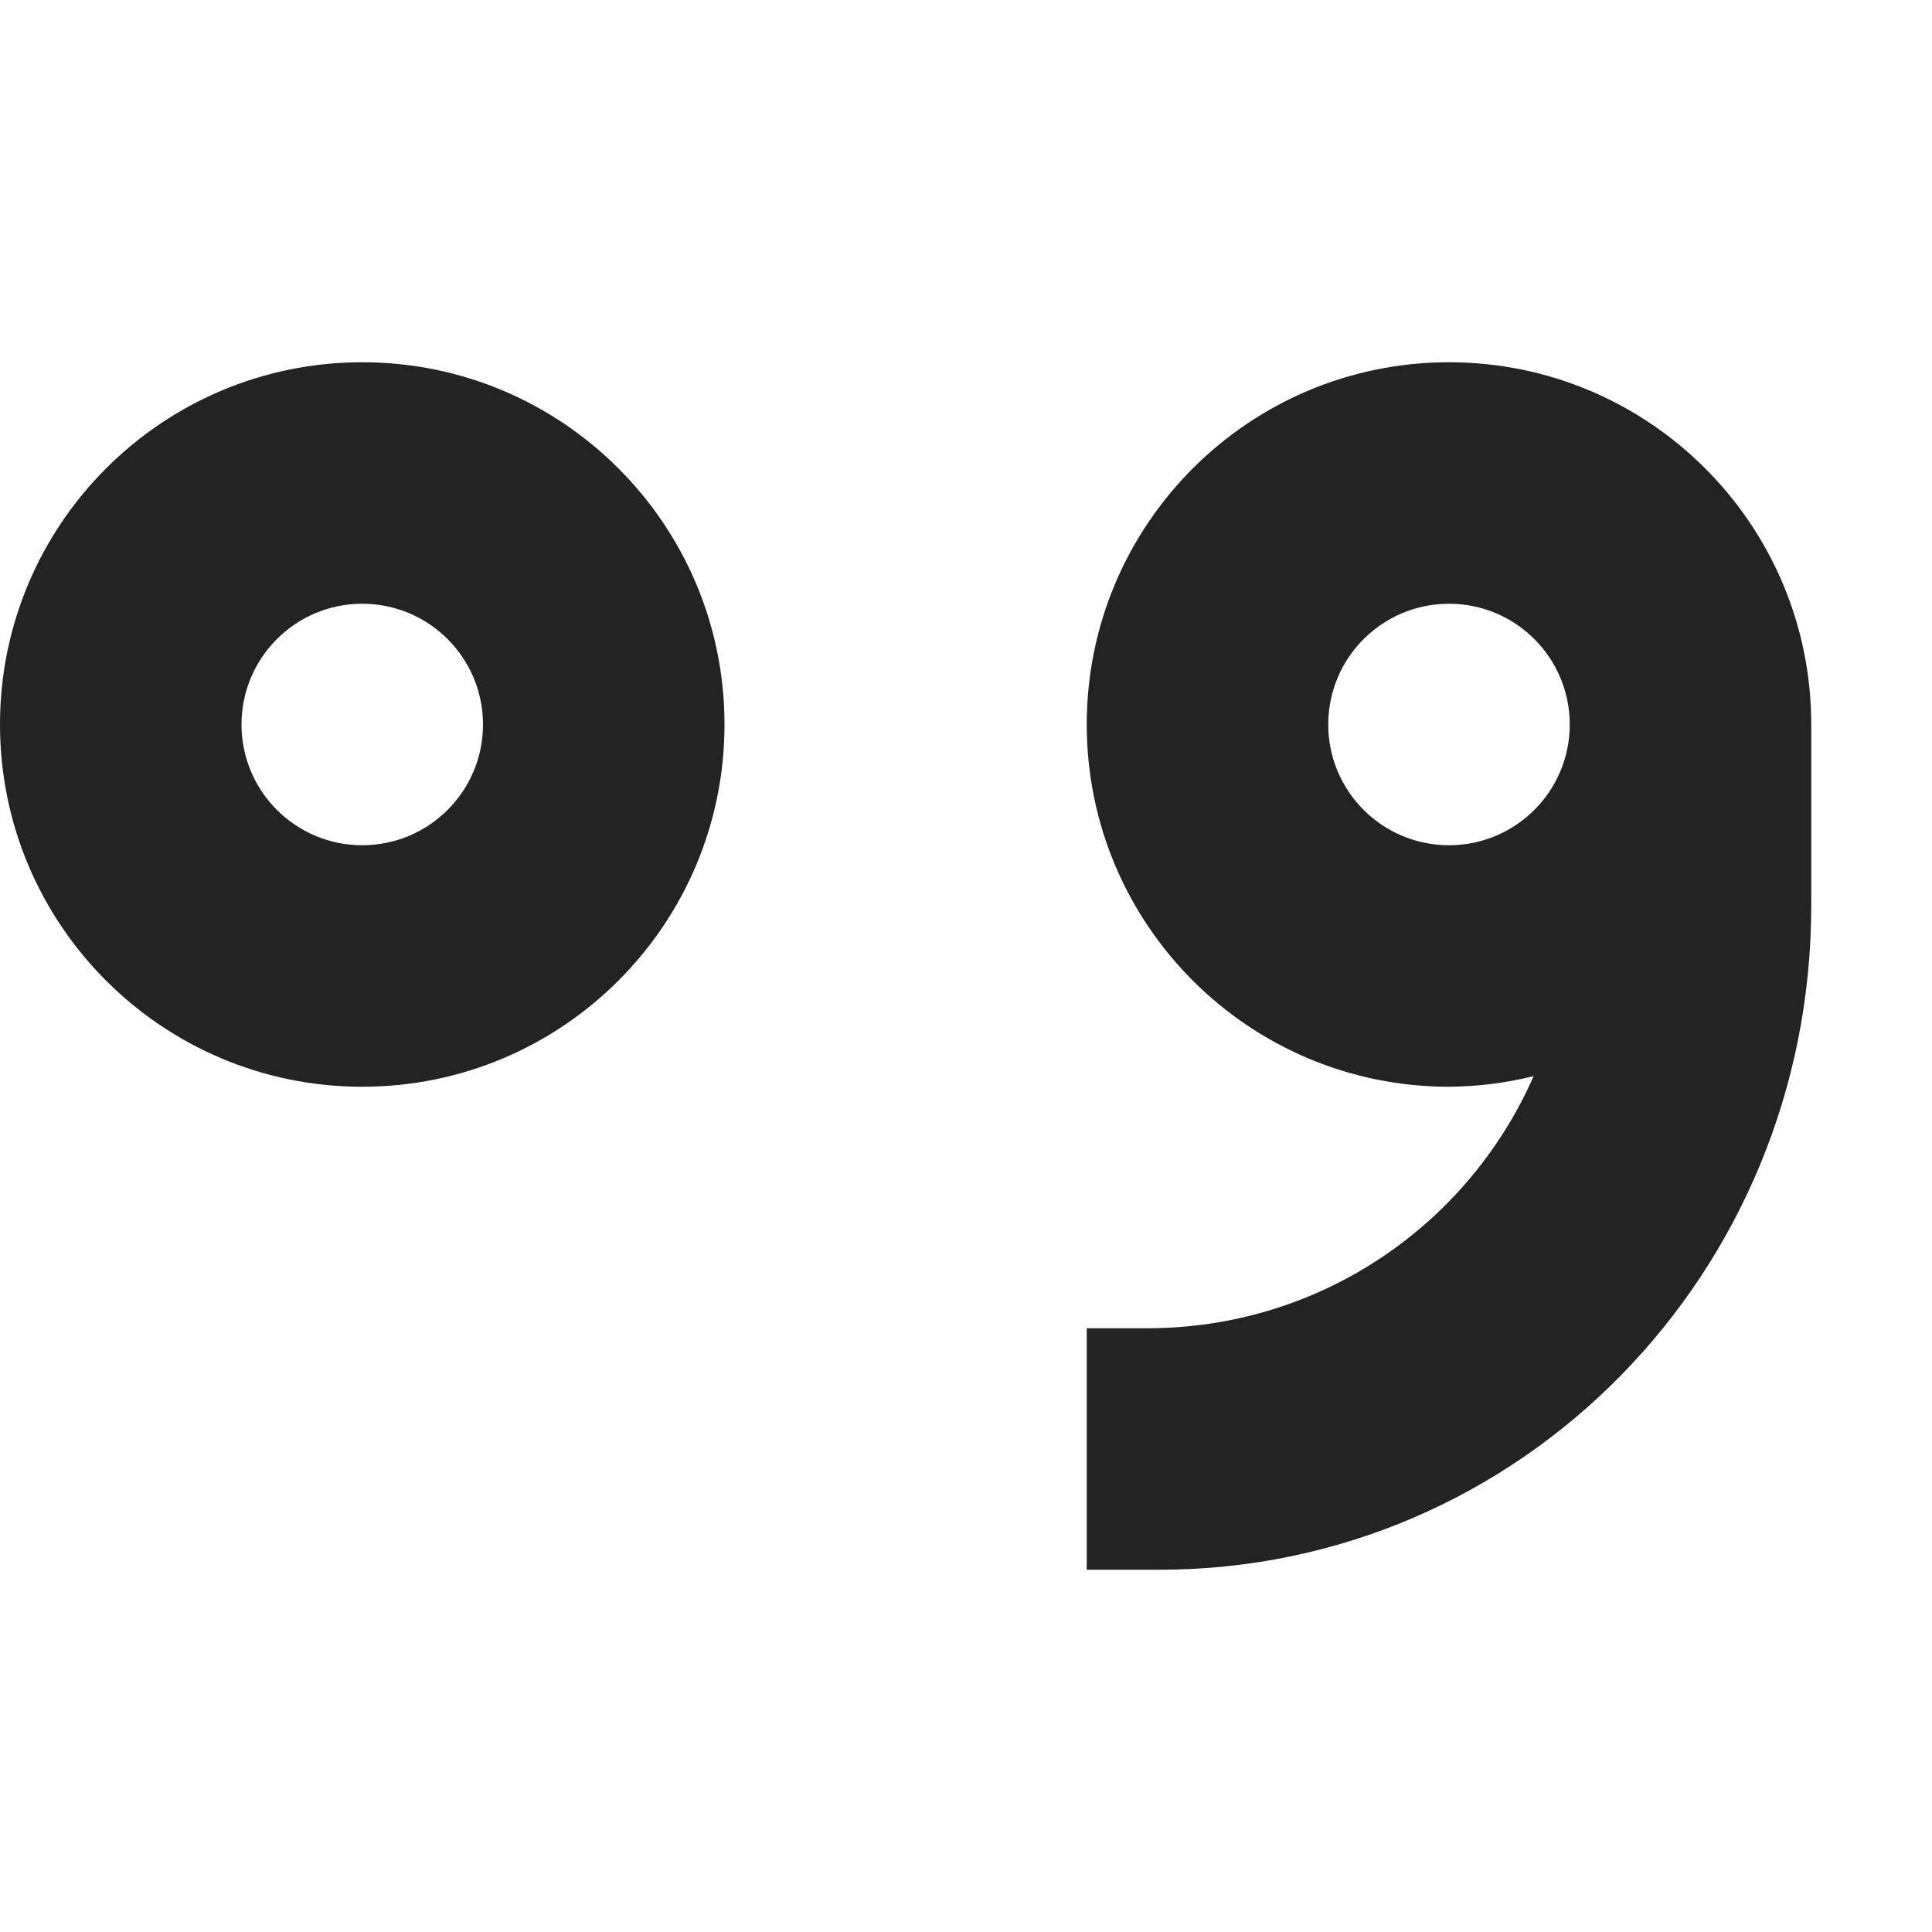
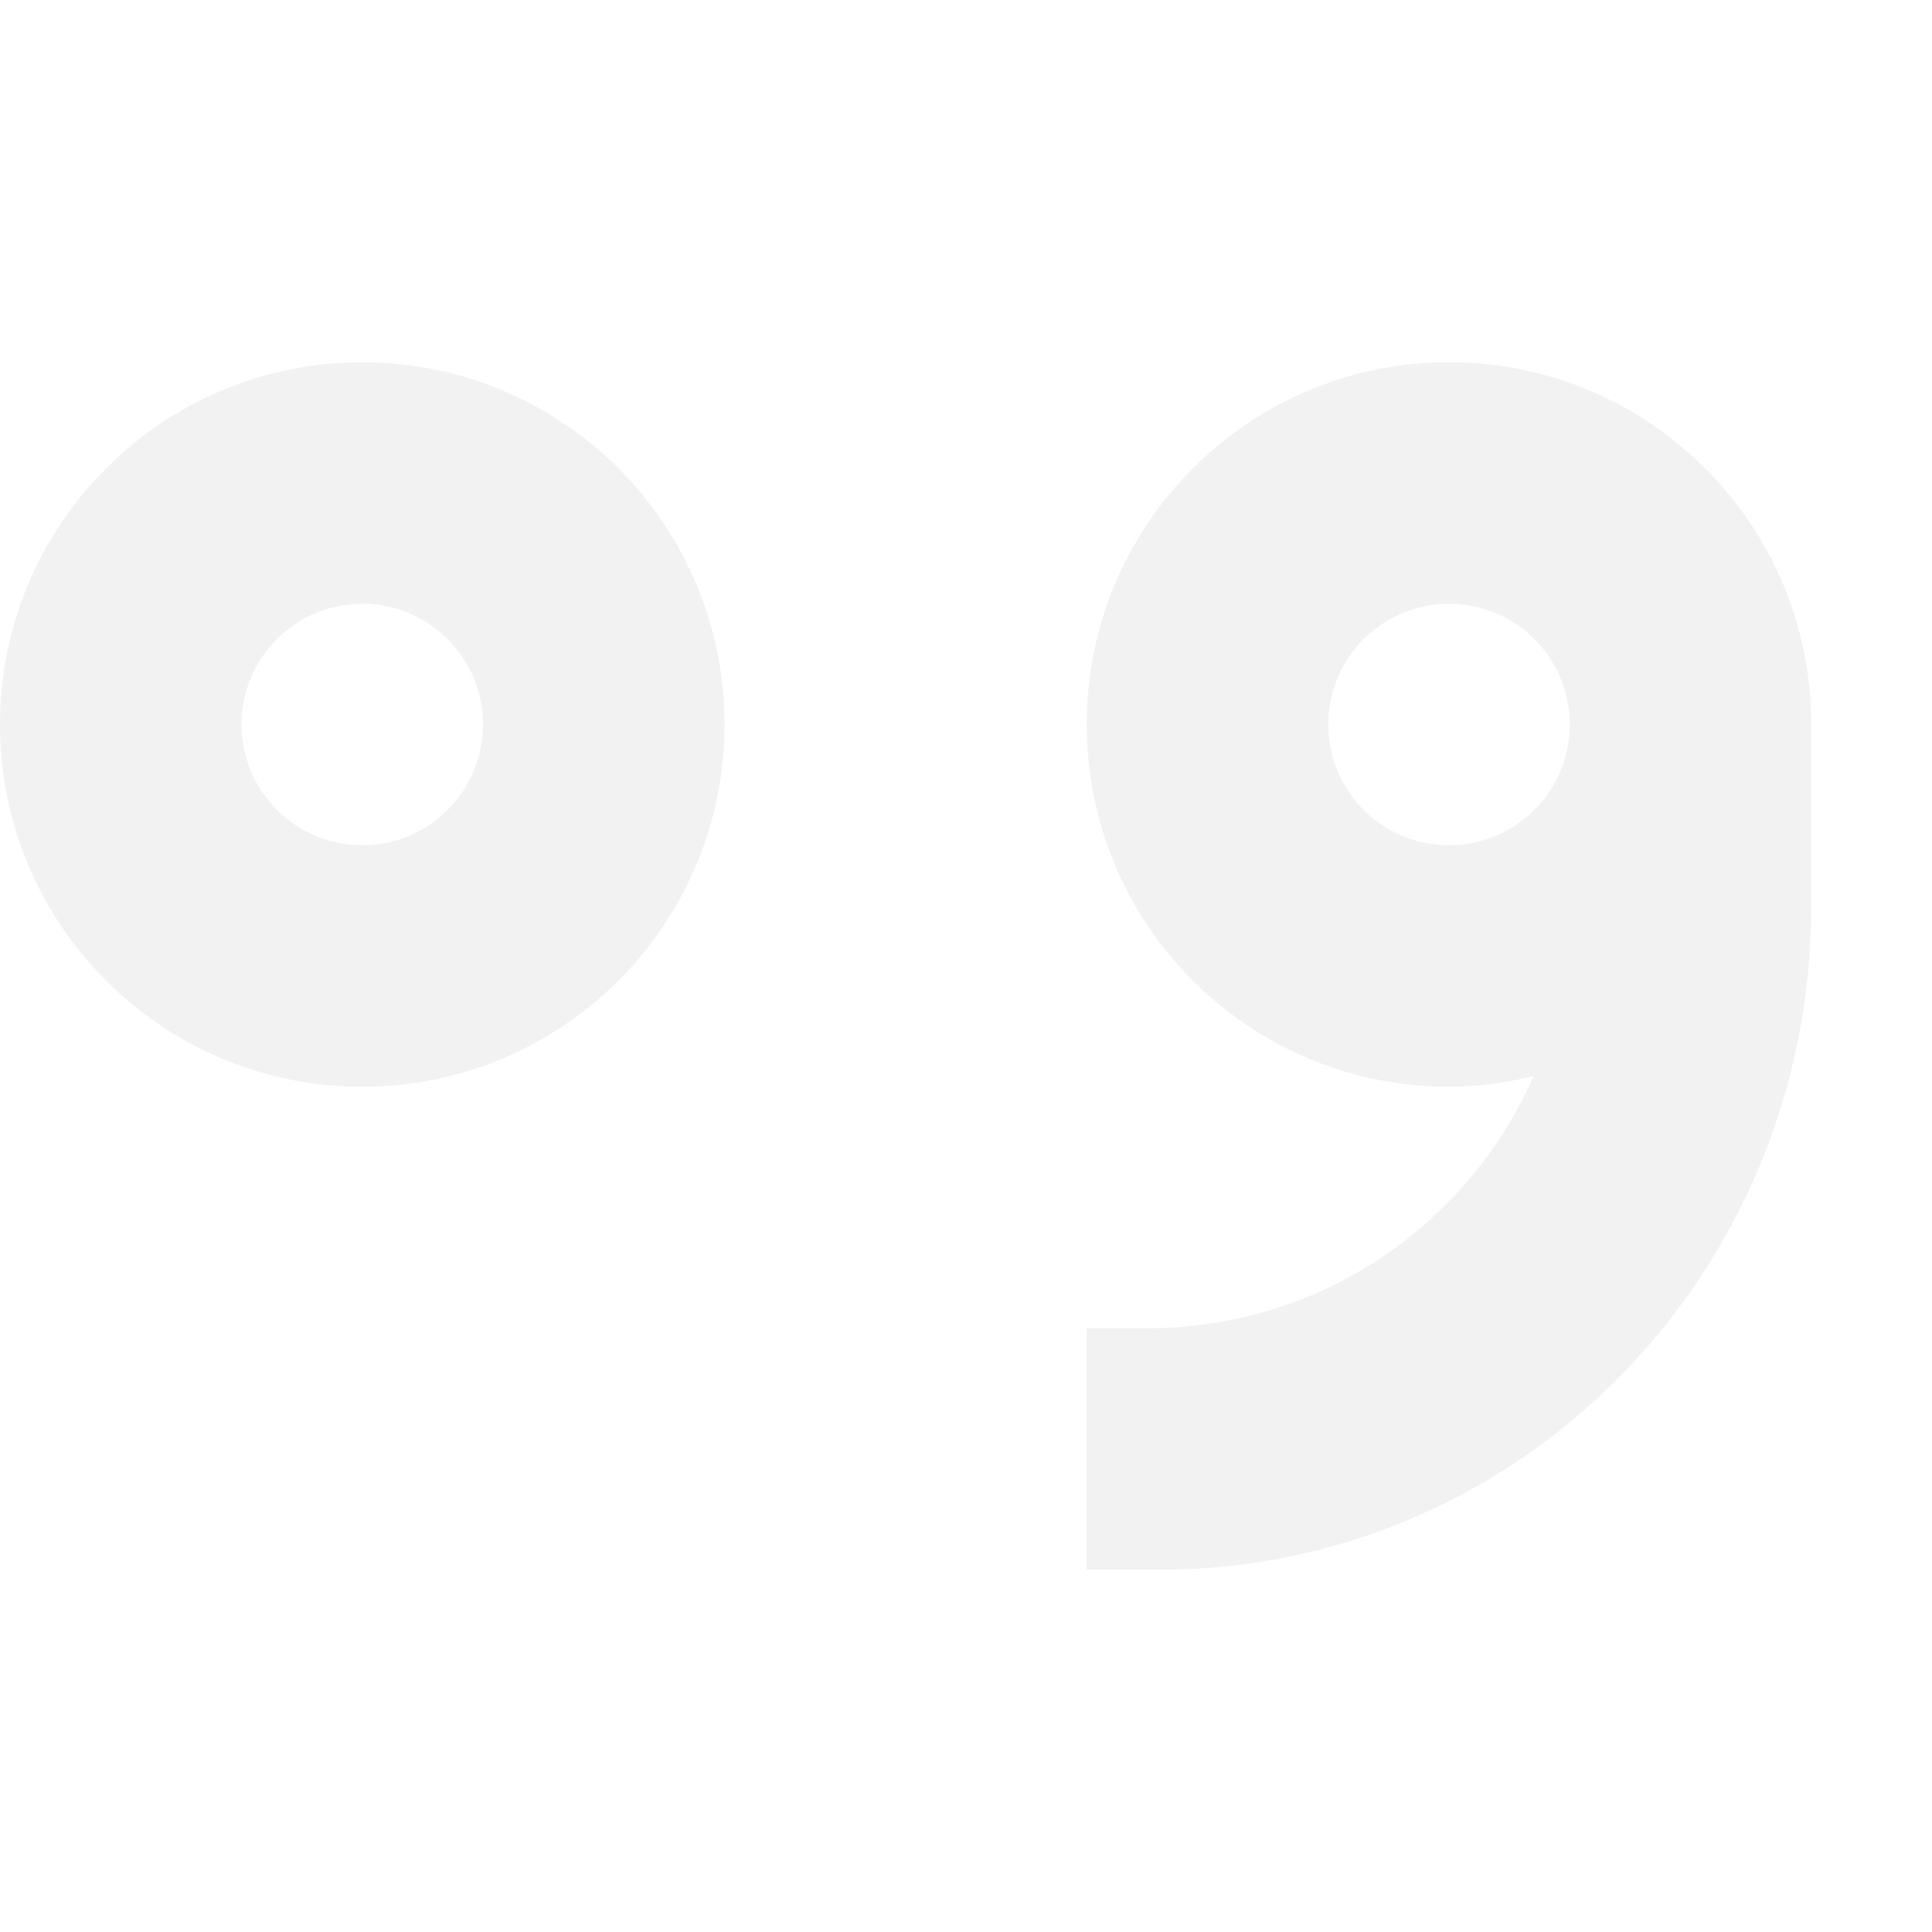
<svg xmlns="http://www.w3.org/2000/svg" width="16" height="16" version="1.1">
  <defs>
    <style id="current-color-scheme" type="text/css">
-    .ColorScheme-Text { color:#232323; } .ColorScheme-Highlight { color:#5294e2; }
+    .ColorScheme-Text { color:#f2f2f2; } .ColorScheme-Highlight { color:#5294e2; }
  </style>
  </defs>
  <path style="fill:currentColor" class="ColorScheme-Text" d="M 3 3 A 3 3 0 0 0 0 6 A 3 3 0 0 0 3 9 A 3 3 0 0 0 6 6 A 3 3 0 0 0 3 3 z M 12 3 A 3 3 0 0 0 9 6 A 3 3 0 0 0 12 9 A 3 3 0 0 0 12.701 8.912 C 12.16 10.143 10.935 11 9.5 11 L 9 11 L 9 13 L 9.6 13 C 12.591 13 15 10.547 15 7.5 L 15 6 A 3 3 0 0 0 12 3 z M 3 5 A 1 1 0 0 1 4 6 A 1 1 0 0 1 3 7 A 1 1 0 0 1 2 6 A 1 1 0 0 1 3 5 z M 12 5 A 1 1 0 0 1 13 6 A 1 1 0 0 1 12 7 A 1 1 0 0 1 11 6 A 1 1 0 0 1 12 5 z" />
</svg>
